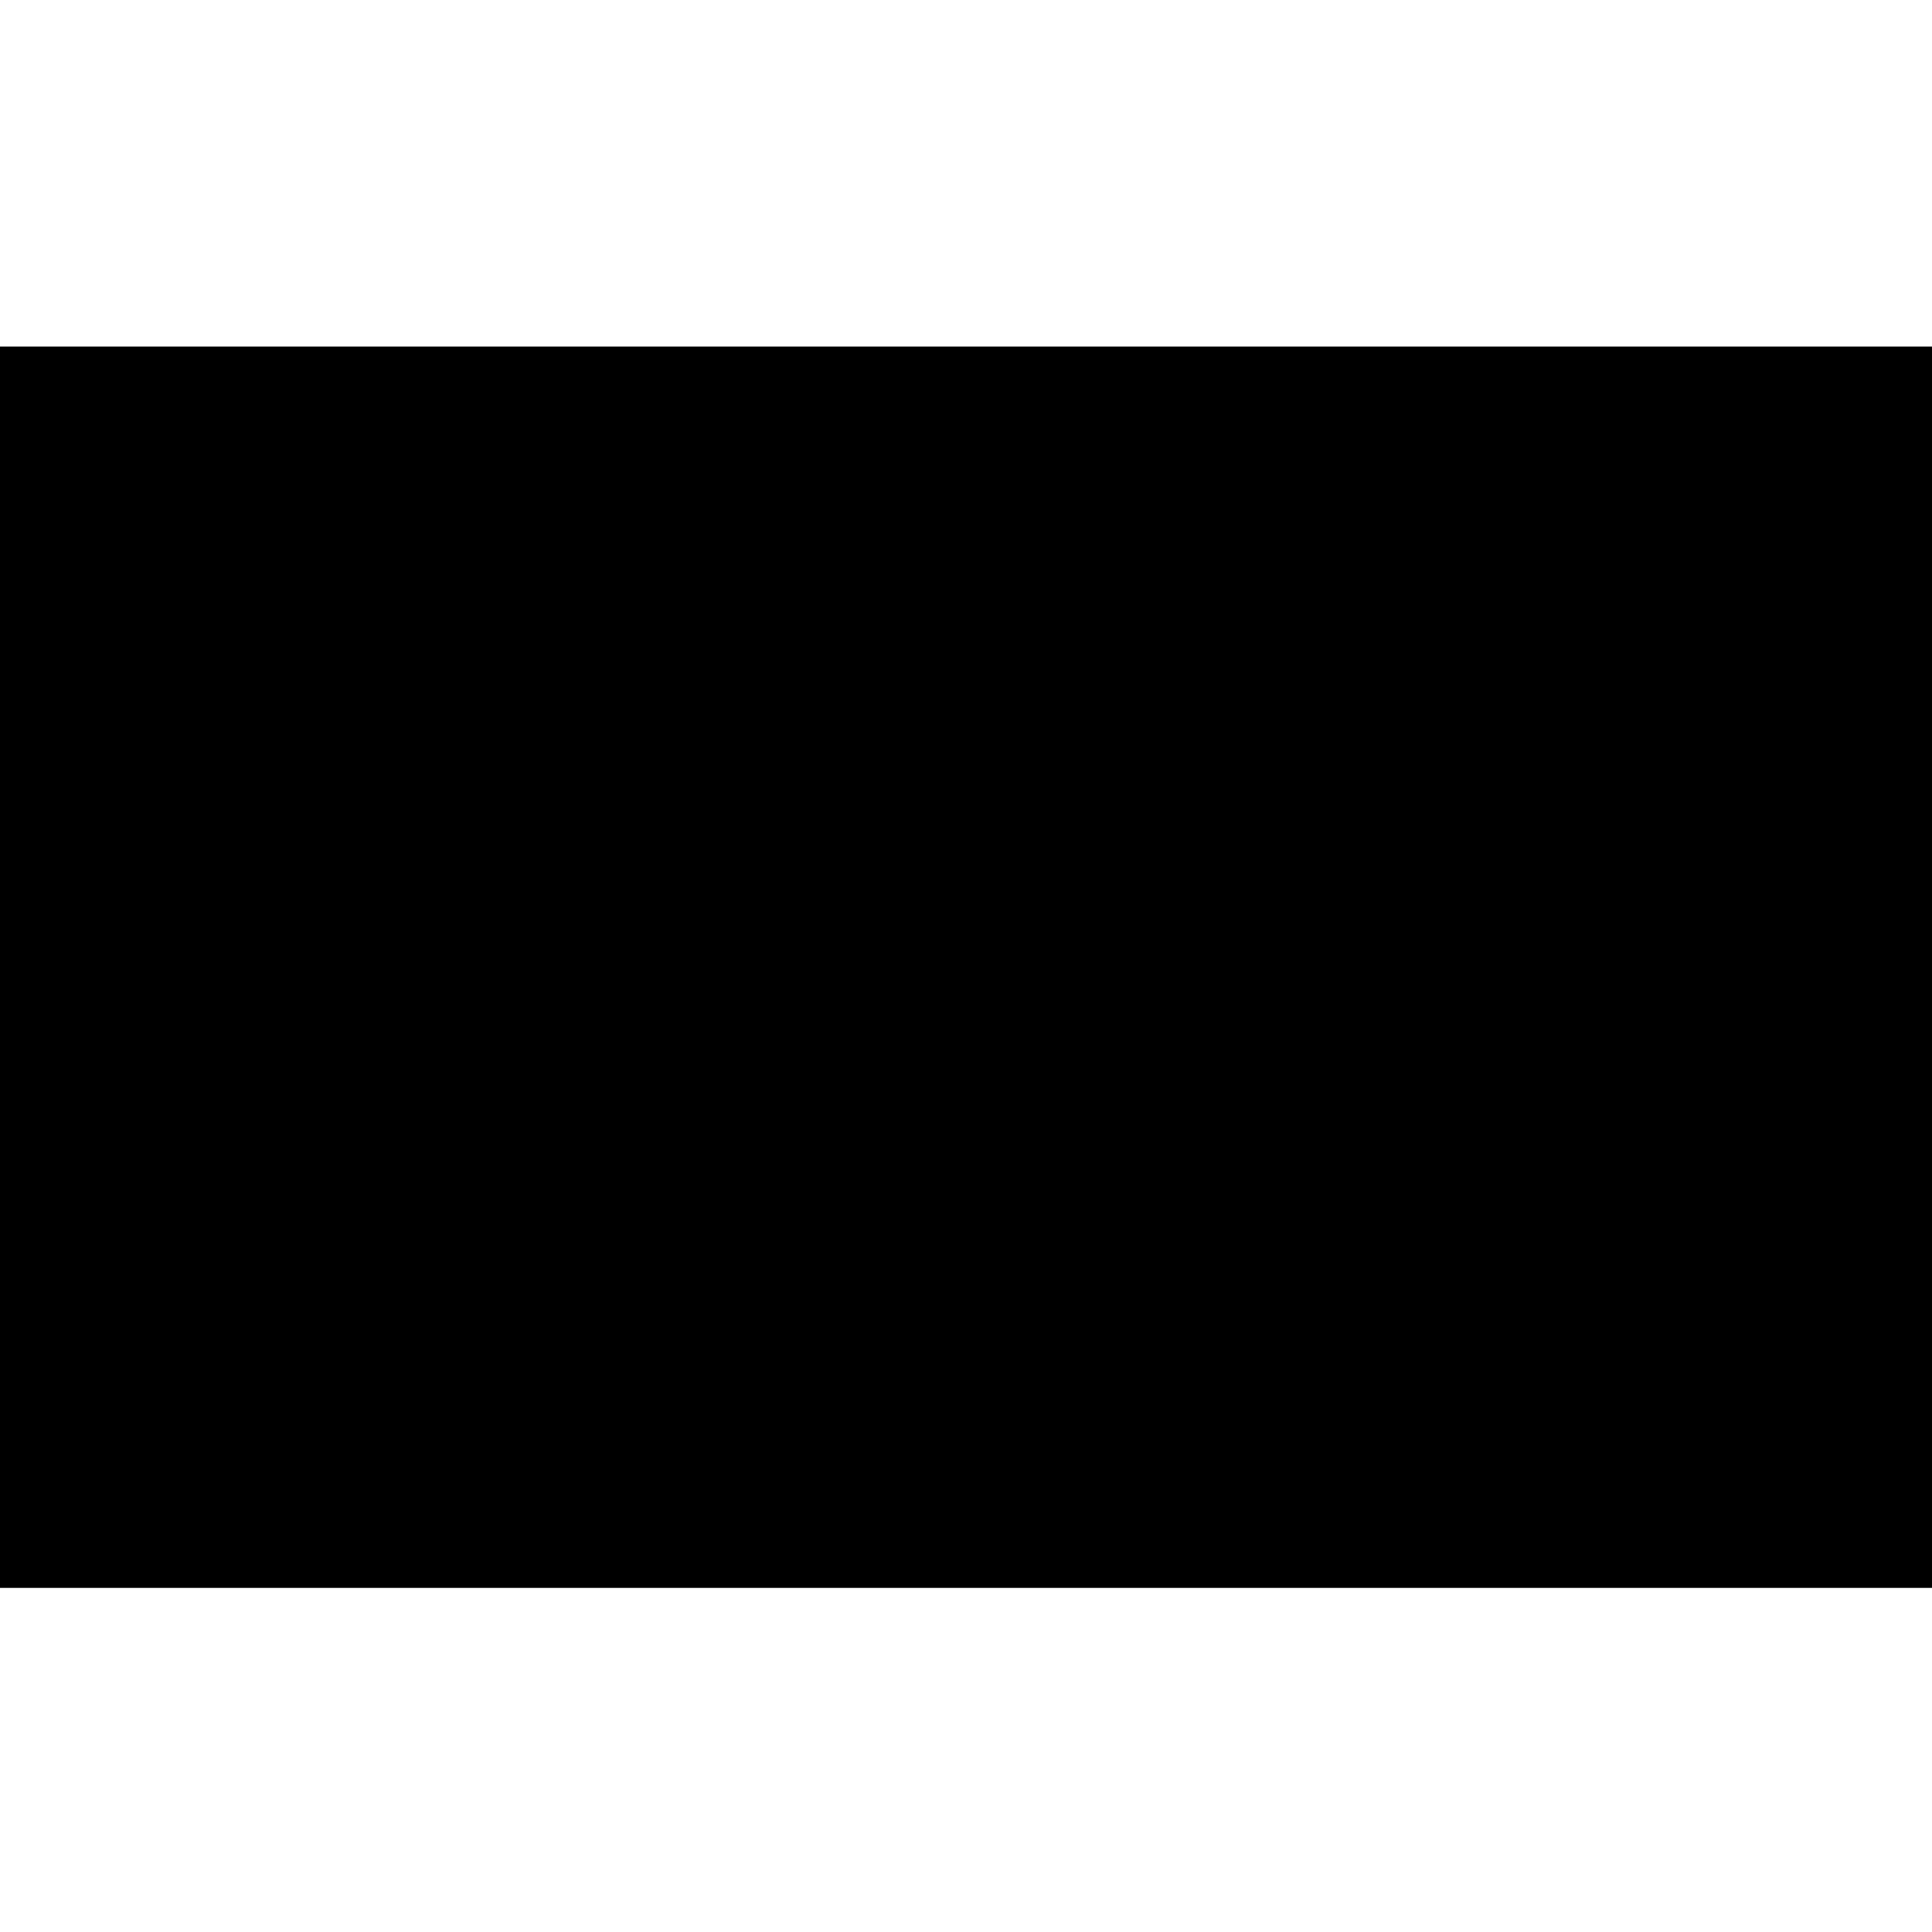
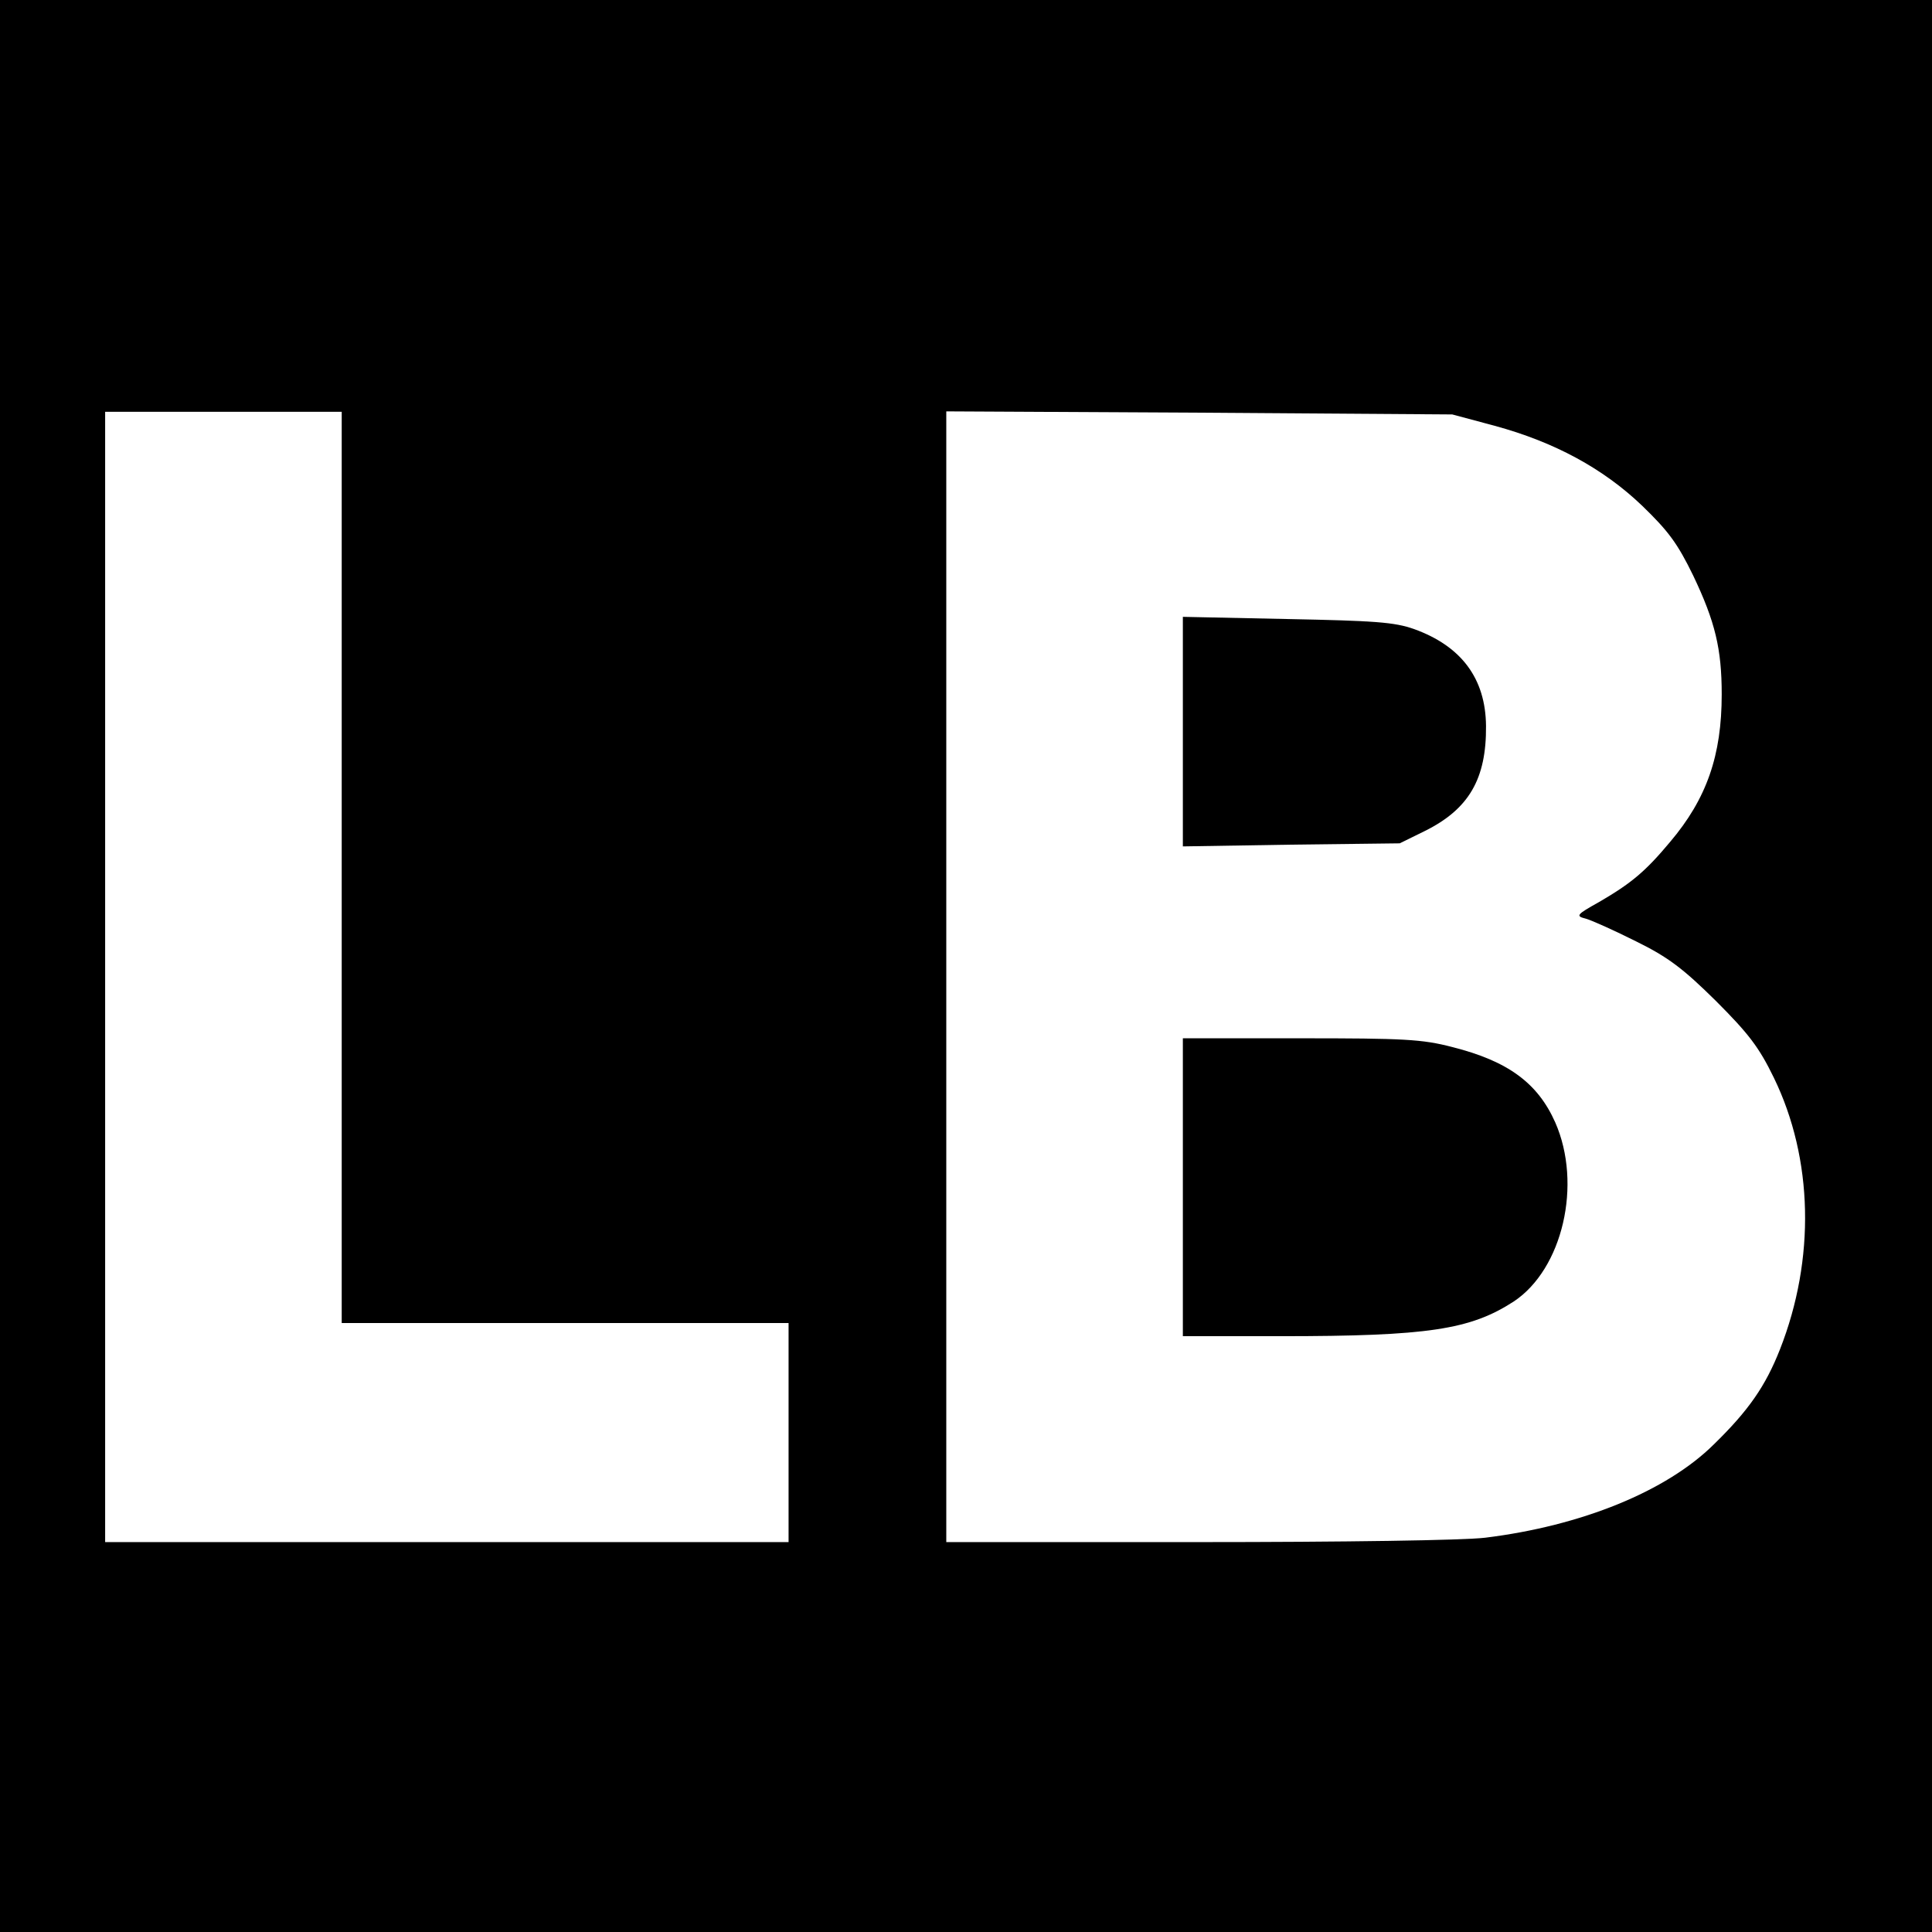
- <svg xmlns="http://www.w3.org/2000/svg" version="1.0" width="786pt" height="786pt" viewBox="0 0 786 786" preserveAspectRatio="xMidYMid meet">
-   <g transform="translate(0,786) scale(0.1,-0.1)" fill="#000000" stroke="none">
-     <path d="M0 3925 l0 -2525 3930 0 3930 0 0 2525 0 2525 -3930 0 -3930 0 0 -2525z" />
+ <svg xmlns="http://www.w3.org/2000/svg" version="1.0" width="441pt" height="441pt" viewBox="0 0 441 441" preserveAspectRatio="xMidYMid meet">
+   <g transform="translate(0,441) scale(0.1,-0.1)" fill="#000000" stroke="none">
+     <path d="M0 2205 l0 -2205 2205 0 2205 0 0 2205 0 2205 -2205 0 -2205 0 0 -2205z m780 225 l0 -1040 510 0 510 0 0 -250 0 -250 -780 0 -780 0 0 1290 0 1290 270 0 270 0 0 -1040z m2632 1008 c136 -37 247 -97 336 -182 60 -58 81 -86 117 -160 50 -105 65 -167 65 -271 0 -139 -34 -238 -118 -337 -56 -67 -88 -94 -162 -137 -52 -29 -54 -32 -30 -38 14 -4 65 -27 115 -52 73 -36 107 -62 181 -135 75 -75 99 -106 133 -176 90 -185 95 -414 14 -620 -33 -84 -72 -140 -151 -217 -108 -107 -302 -186 -522 -213 -49 -6 -322 -10 -657 -10 l-573 0 0 1291 0 1290 578 -3 577 -4 97 -26z" />
+     <path d="M2700 2740 l0 -262 248 4 247 3 57 28 c101 50 141 119 140 240 -1 108 -56 182 -164 221 -45 16 -90 19 -290 23 l-238 5 0 -262z" />
+     <path d="M2700 1700 l0 -340 223 0 c337 0 433 15 532 79 112 74 157 268 95 409 -40 90 -108 140 -235 172 -69 18 -111 20 -347 20 l-268 0 0 -340z" />
  </g>
</svg>
